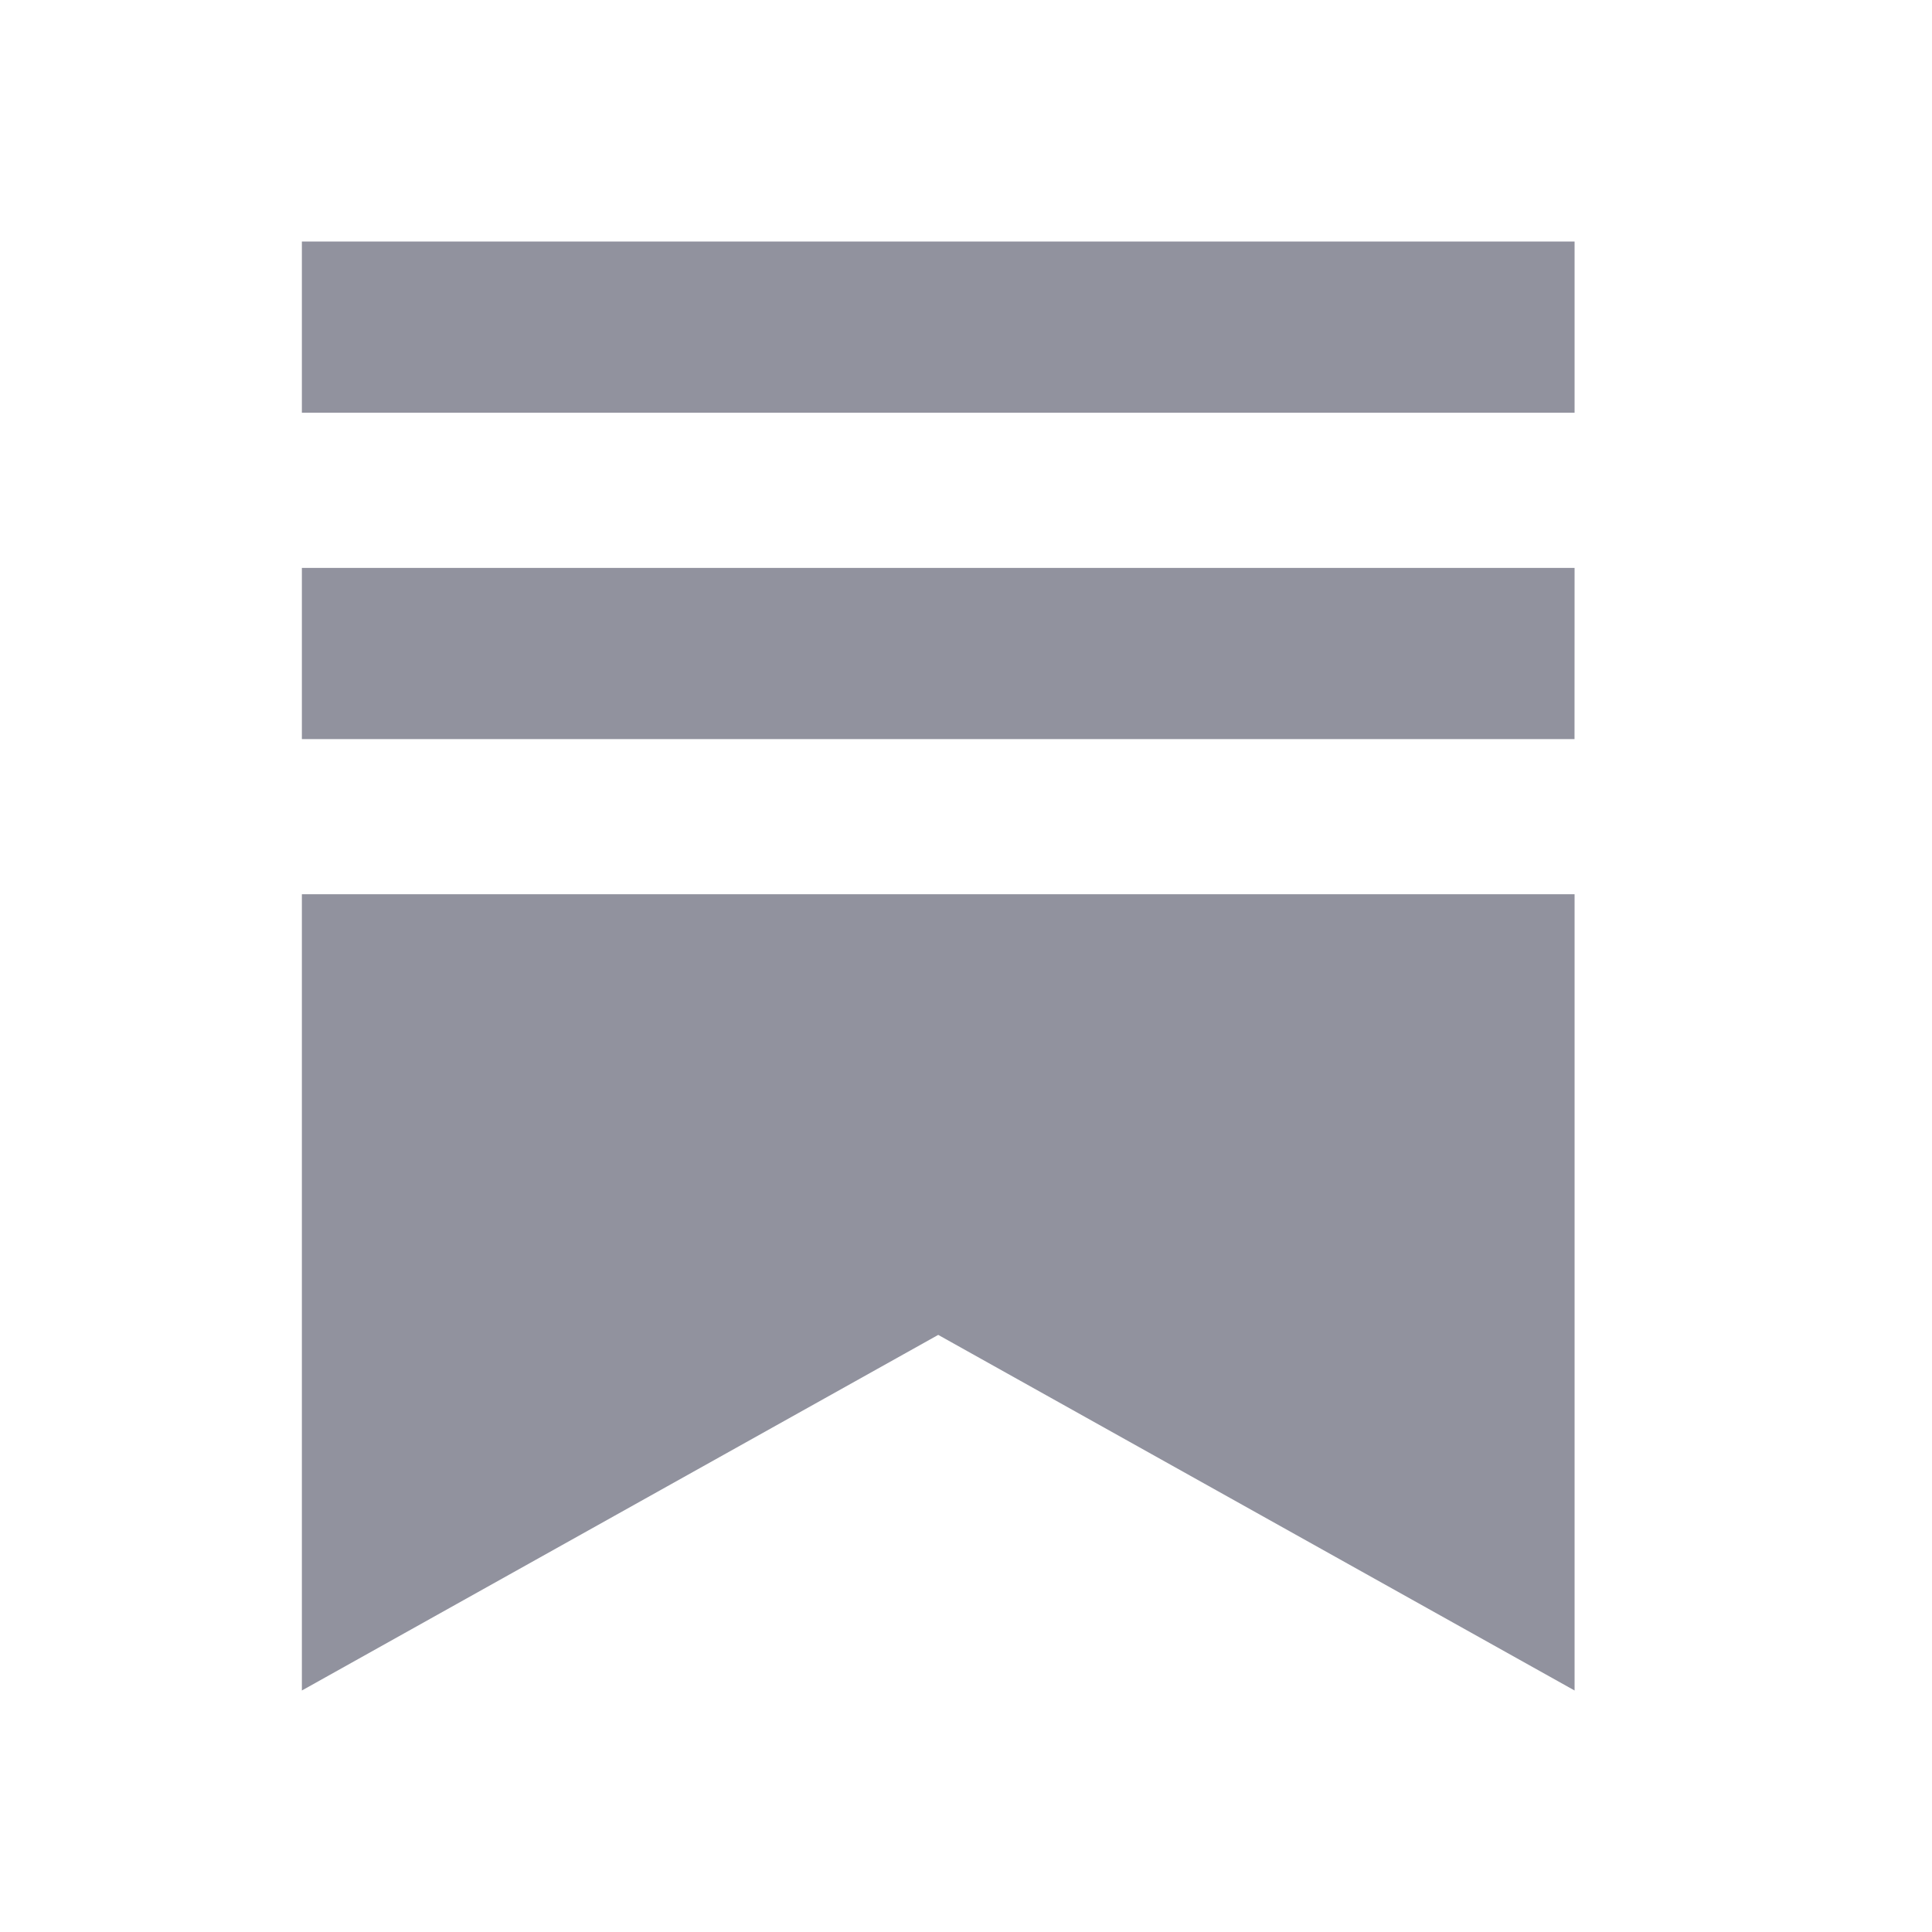
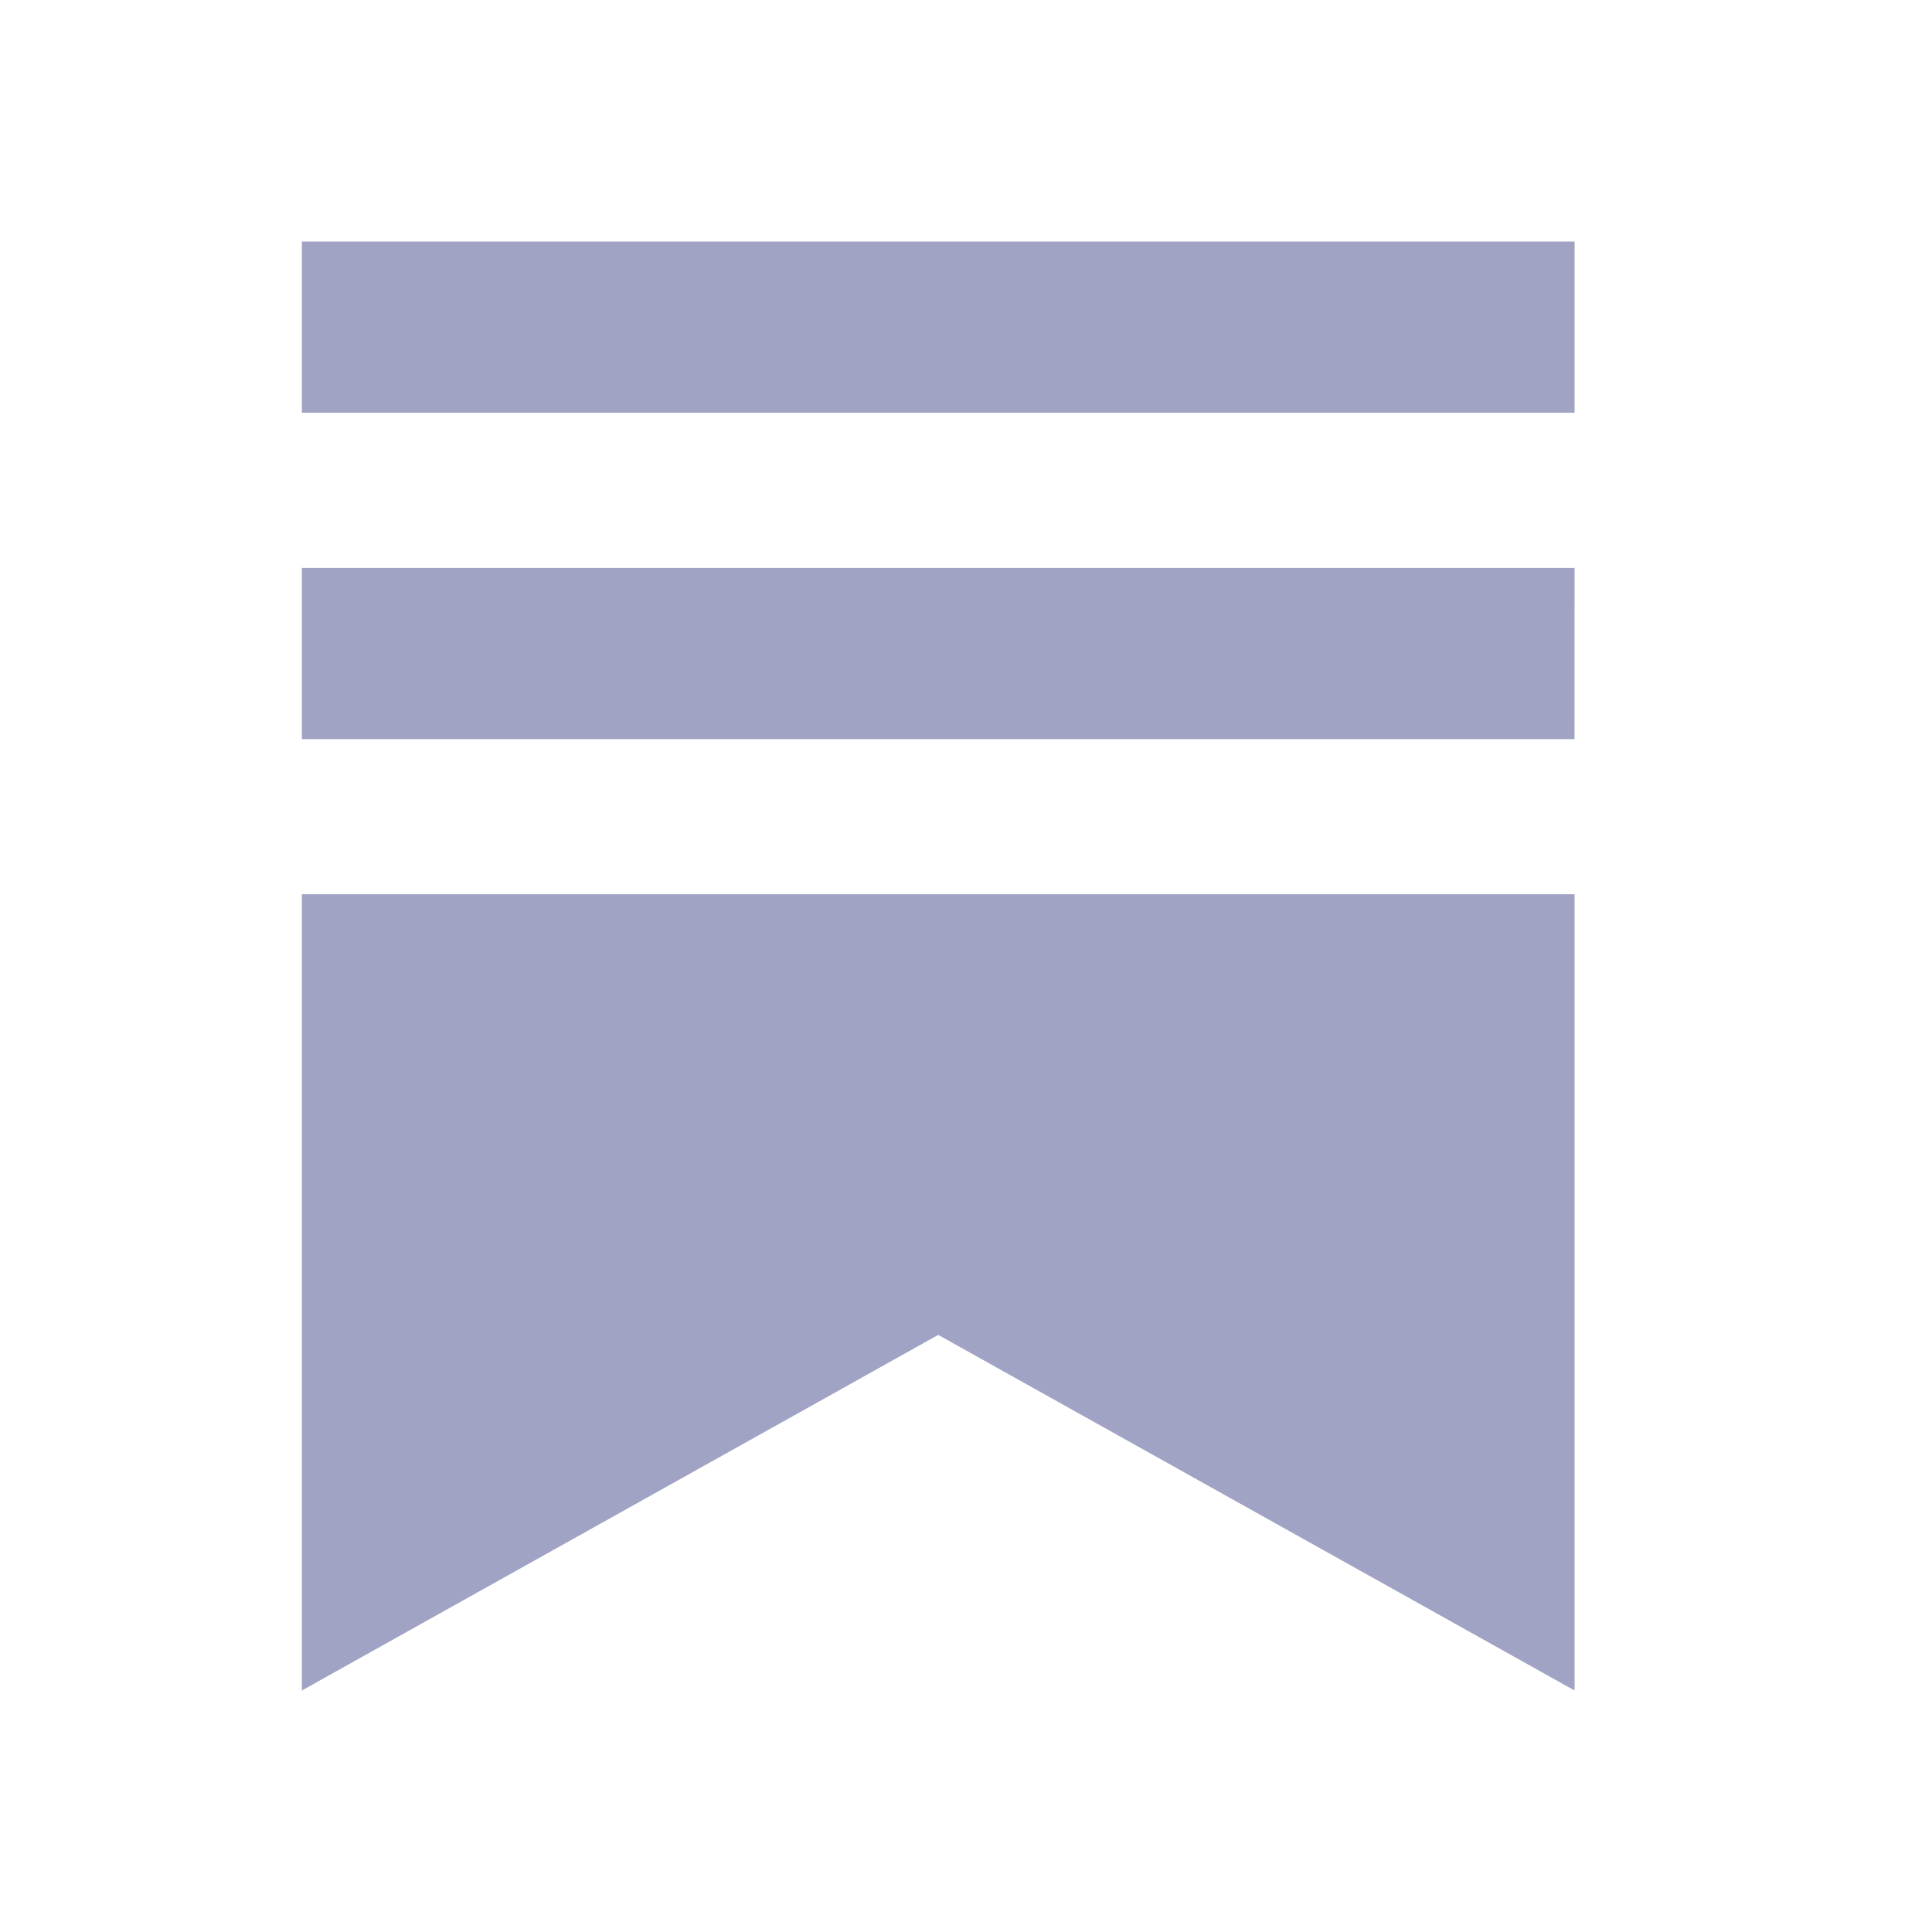
<svg xmlns="http://www.w3.org/2000/svg" width="32" height="32" fill="none">
-   <path d="M26.079 12.242H5V9.406h21.08l-.001 2.836ZM5 14.812V28l10.54-5.89L26.08 28V14.811H5v.001ZM26.08 4H5v2.836h21.08V4Z" fill="#91929E" />
+   <path d="M26.079 12.242H5V9.406h21.08l-.001 2.836ZM5 14.812V28l10.54-5.89L26.08 28V14.811H5v.001ZM26.08 4H5v2.836h21.08V4Z" fill="#a0a3c4" />
</svg>
